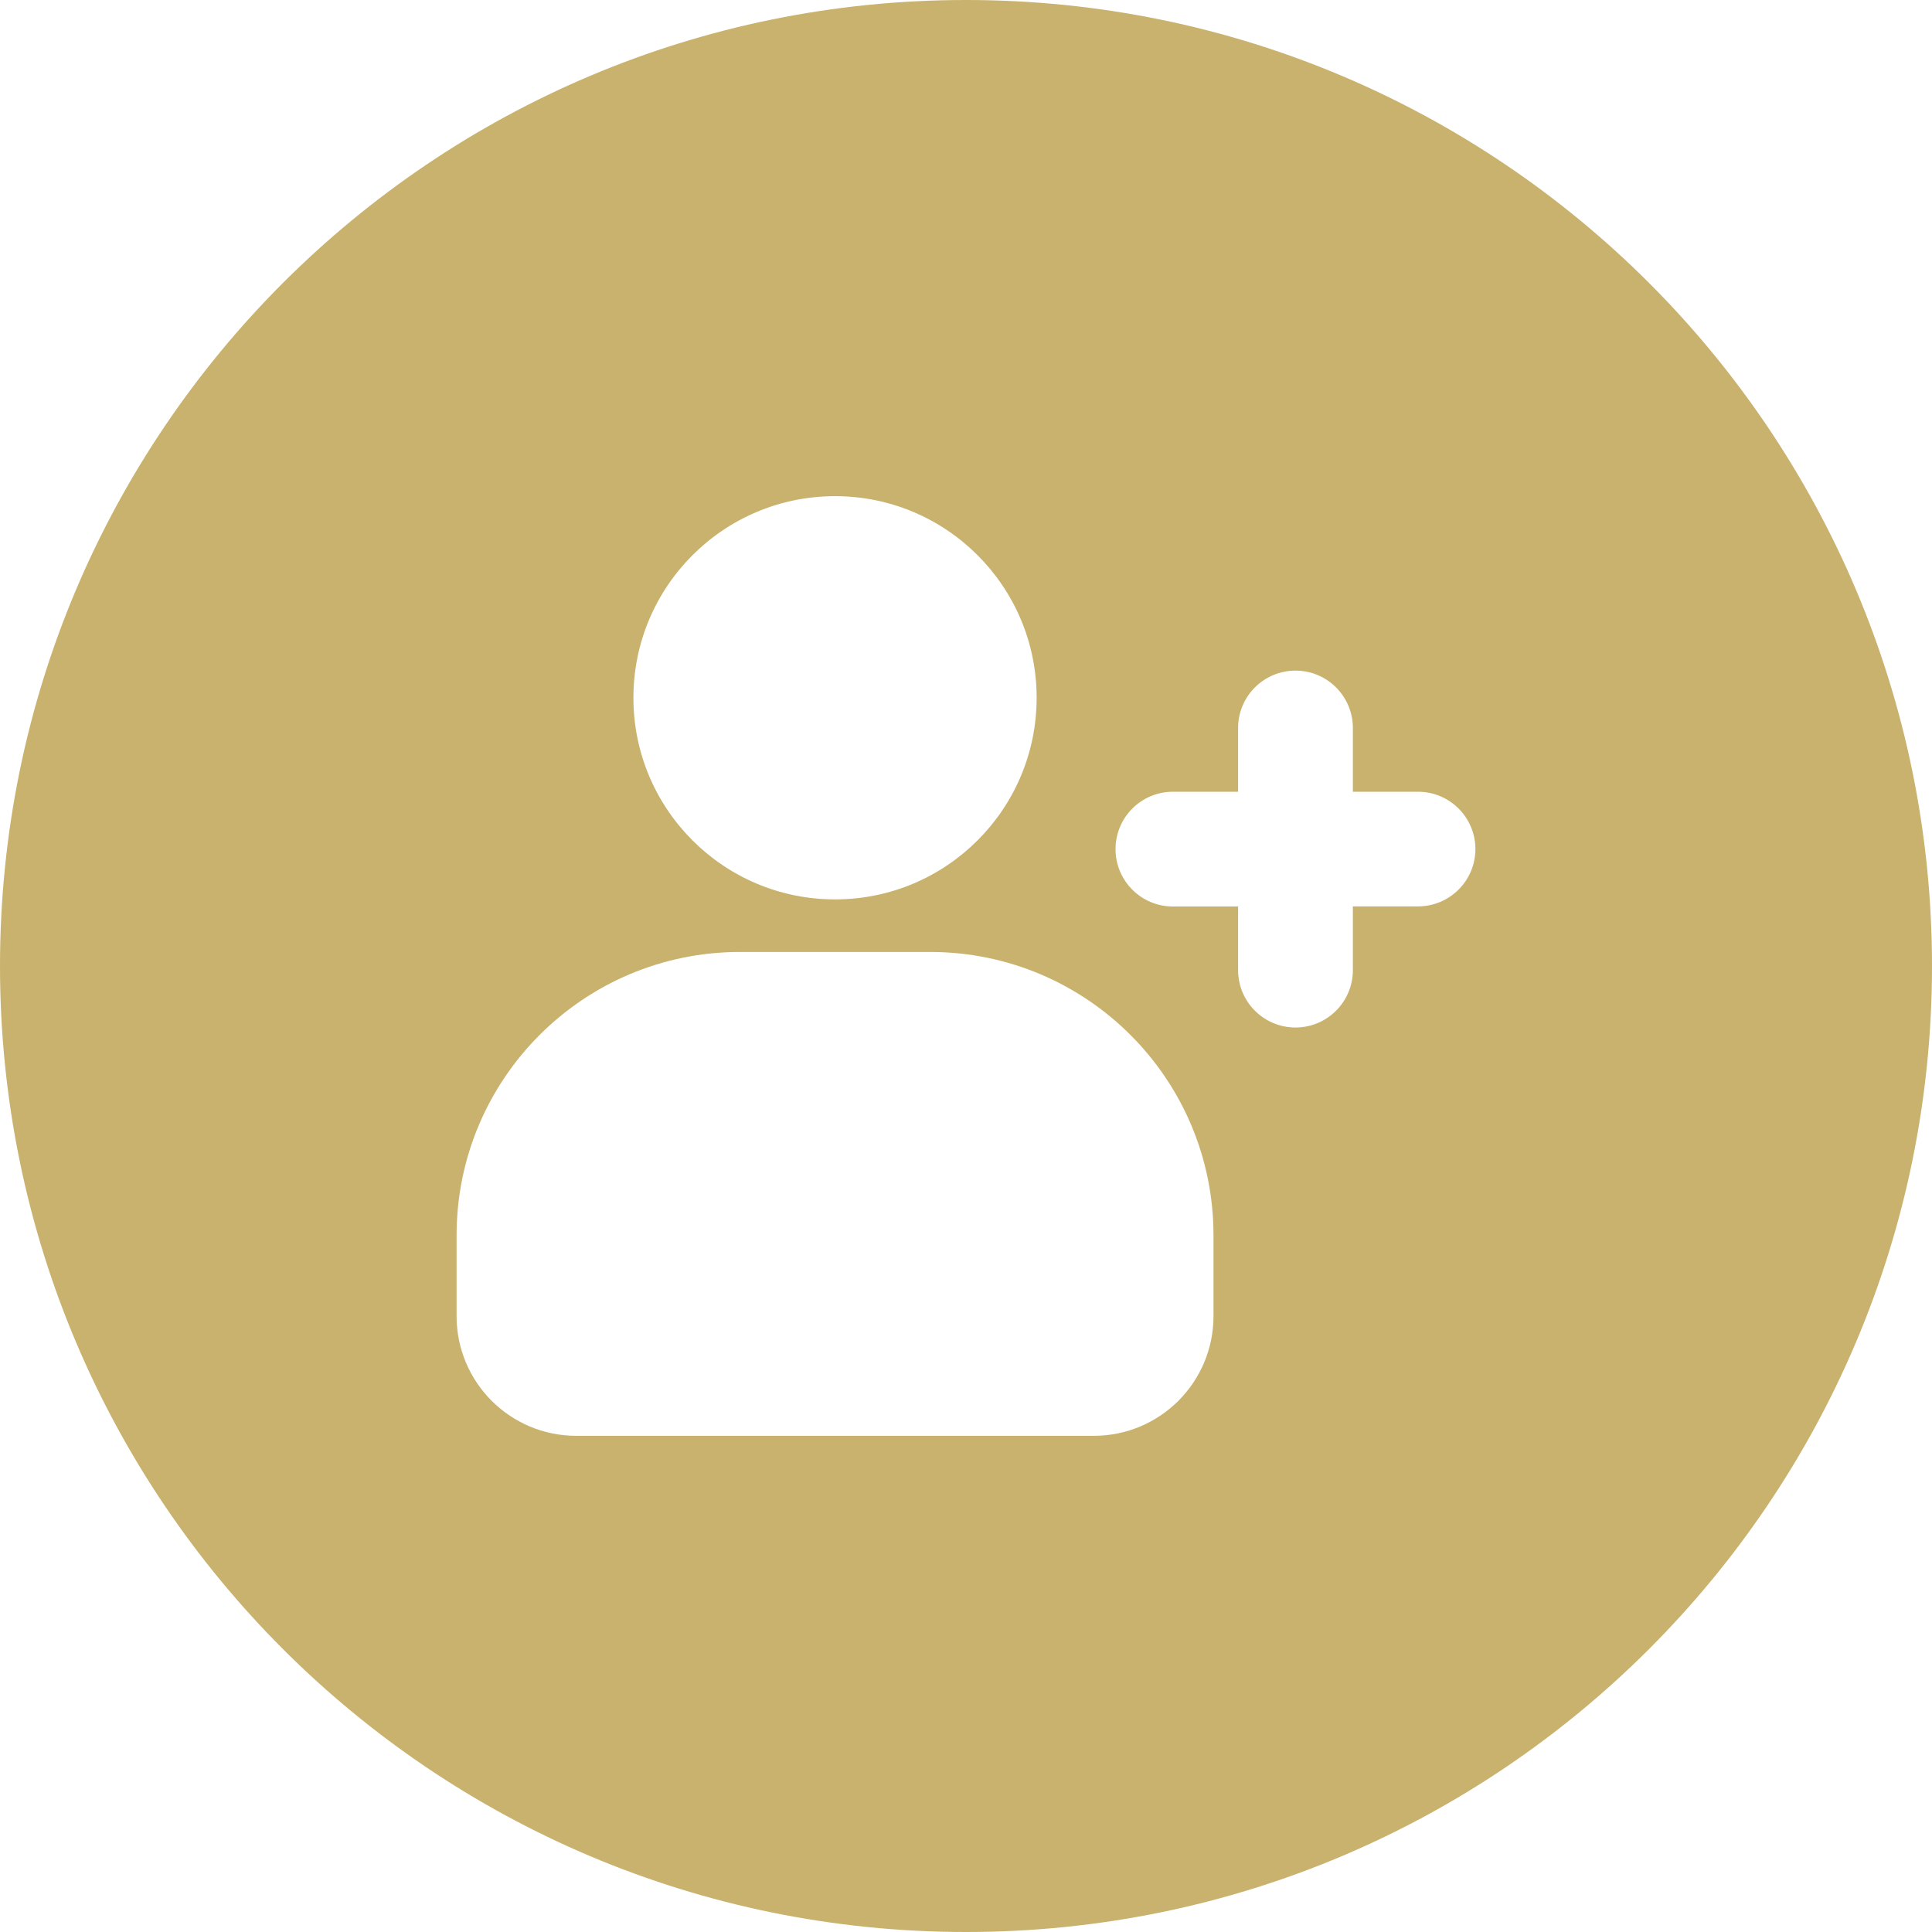
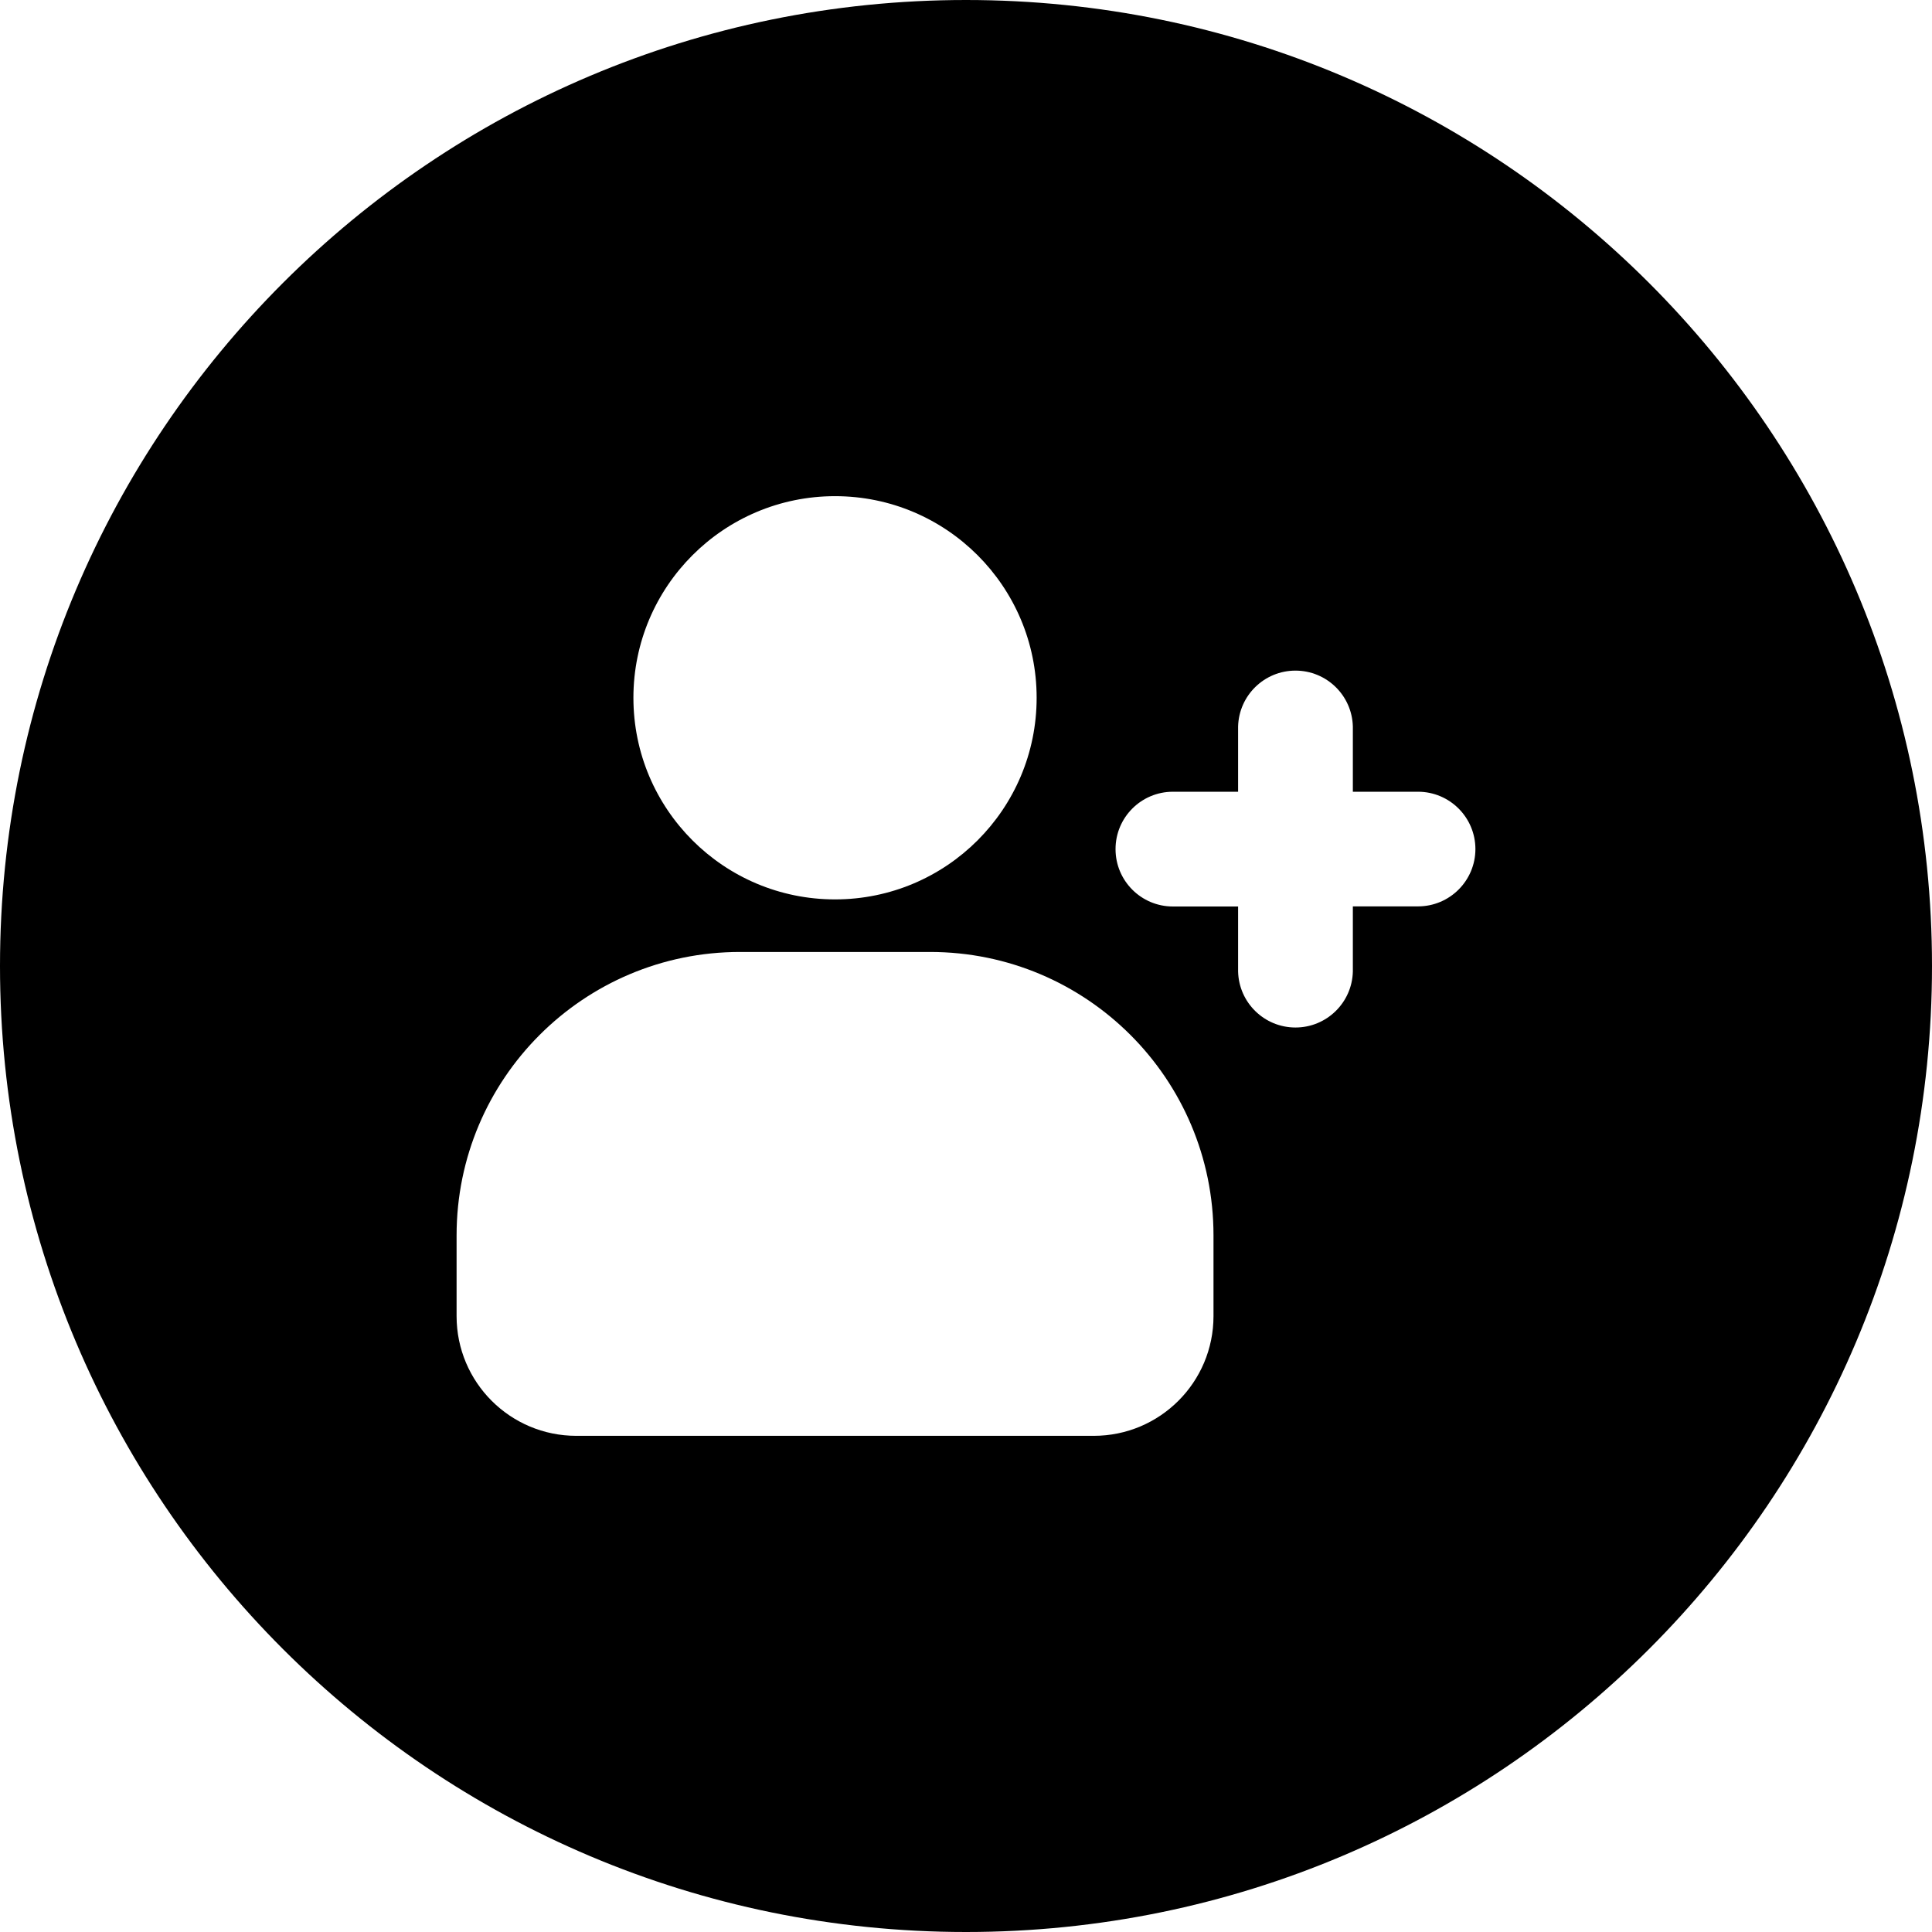
- <svg xmlns="http://www.w3.org/2000/svg" fill="#C9B26D" height="512" viewBox="0 0 512 512" width="512">
+ <svg xmlns="http://www.w3.org/2000/svg" height="512" viewBox="0 0 512 512" width="512">
  <g id="Layer_2" data-name="Layer 2">
    <g id="add_friend" data-name="add friend">
      <path d="m256 0c-141.38 0-256 114.62-256 256s114.62 256 256 256 256-114.62 256-256-114.62-256-256-256zm-34.71 131.49a53.43 53.43 0 1 1 -53.43 53.43 53.44 53.44 0 0 1 53.43-53.43zm100.3 217.3a31.73 31.73 0 0 1 -31.73 31.72h-137.13a31.72 31.72 0 0 1 -31.73-31.72v-21.4a75.11 75.11 0 0 1 75.11-75.11h50.37a75.11 75.11 0 0 1 75.11 75.11zm69.41-123.79a15.21 15.21 0 0 1 -15.2 15.2h-17.28v17.28a15.21 15.21 0 0 1 -30.41 0v-17.25h-17.28a15.2 15.2 0 0 1 -15.2-15.2 15.2 15.2 0 0 1 15.2-15.21h17.28v-17.28a15.21 15.21 0 0 1 30.41 0v17.28h17.28a15.21 15.21 0 0 1 15.2 15.18z" />
    </g>
  </g>
</svg>
